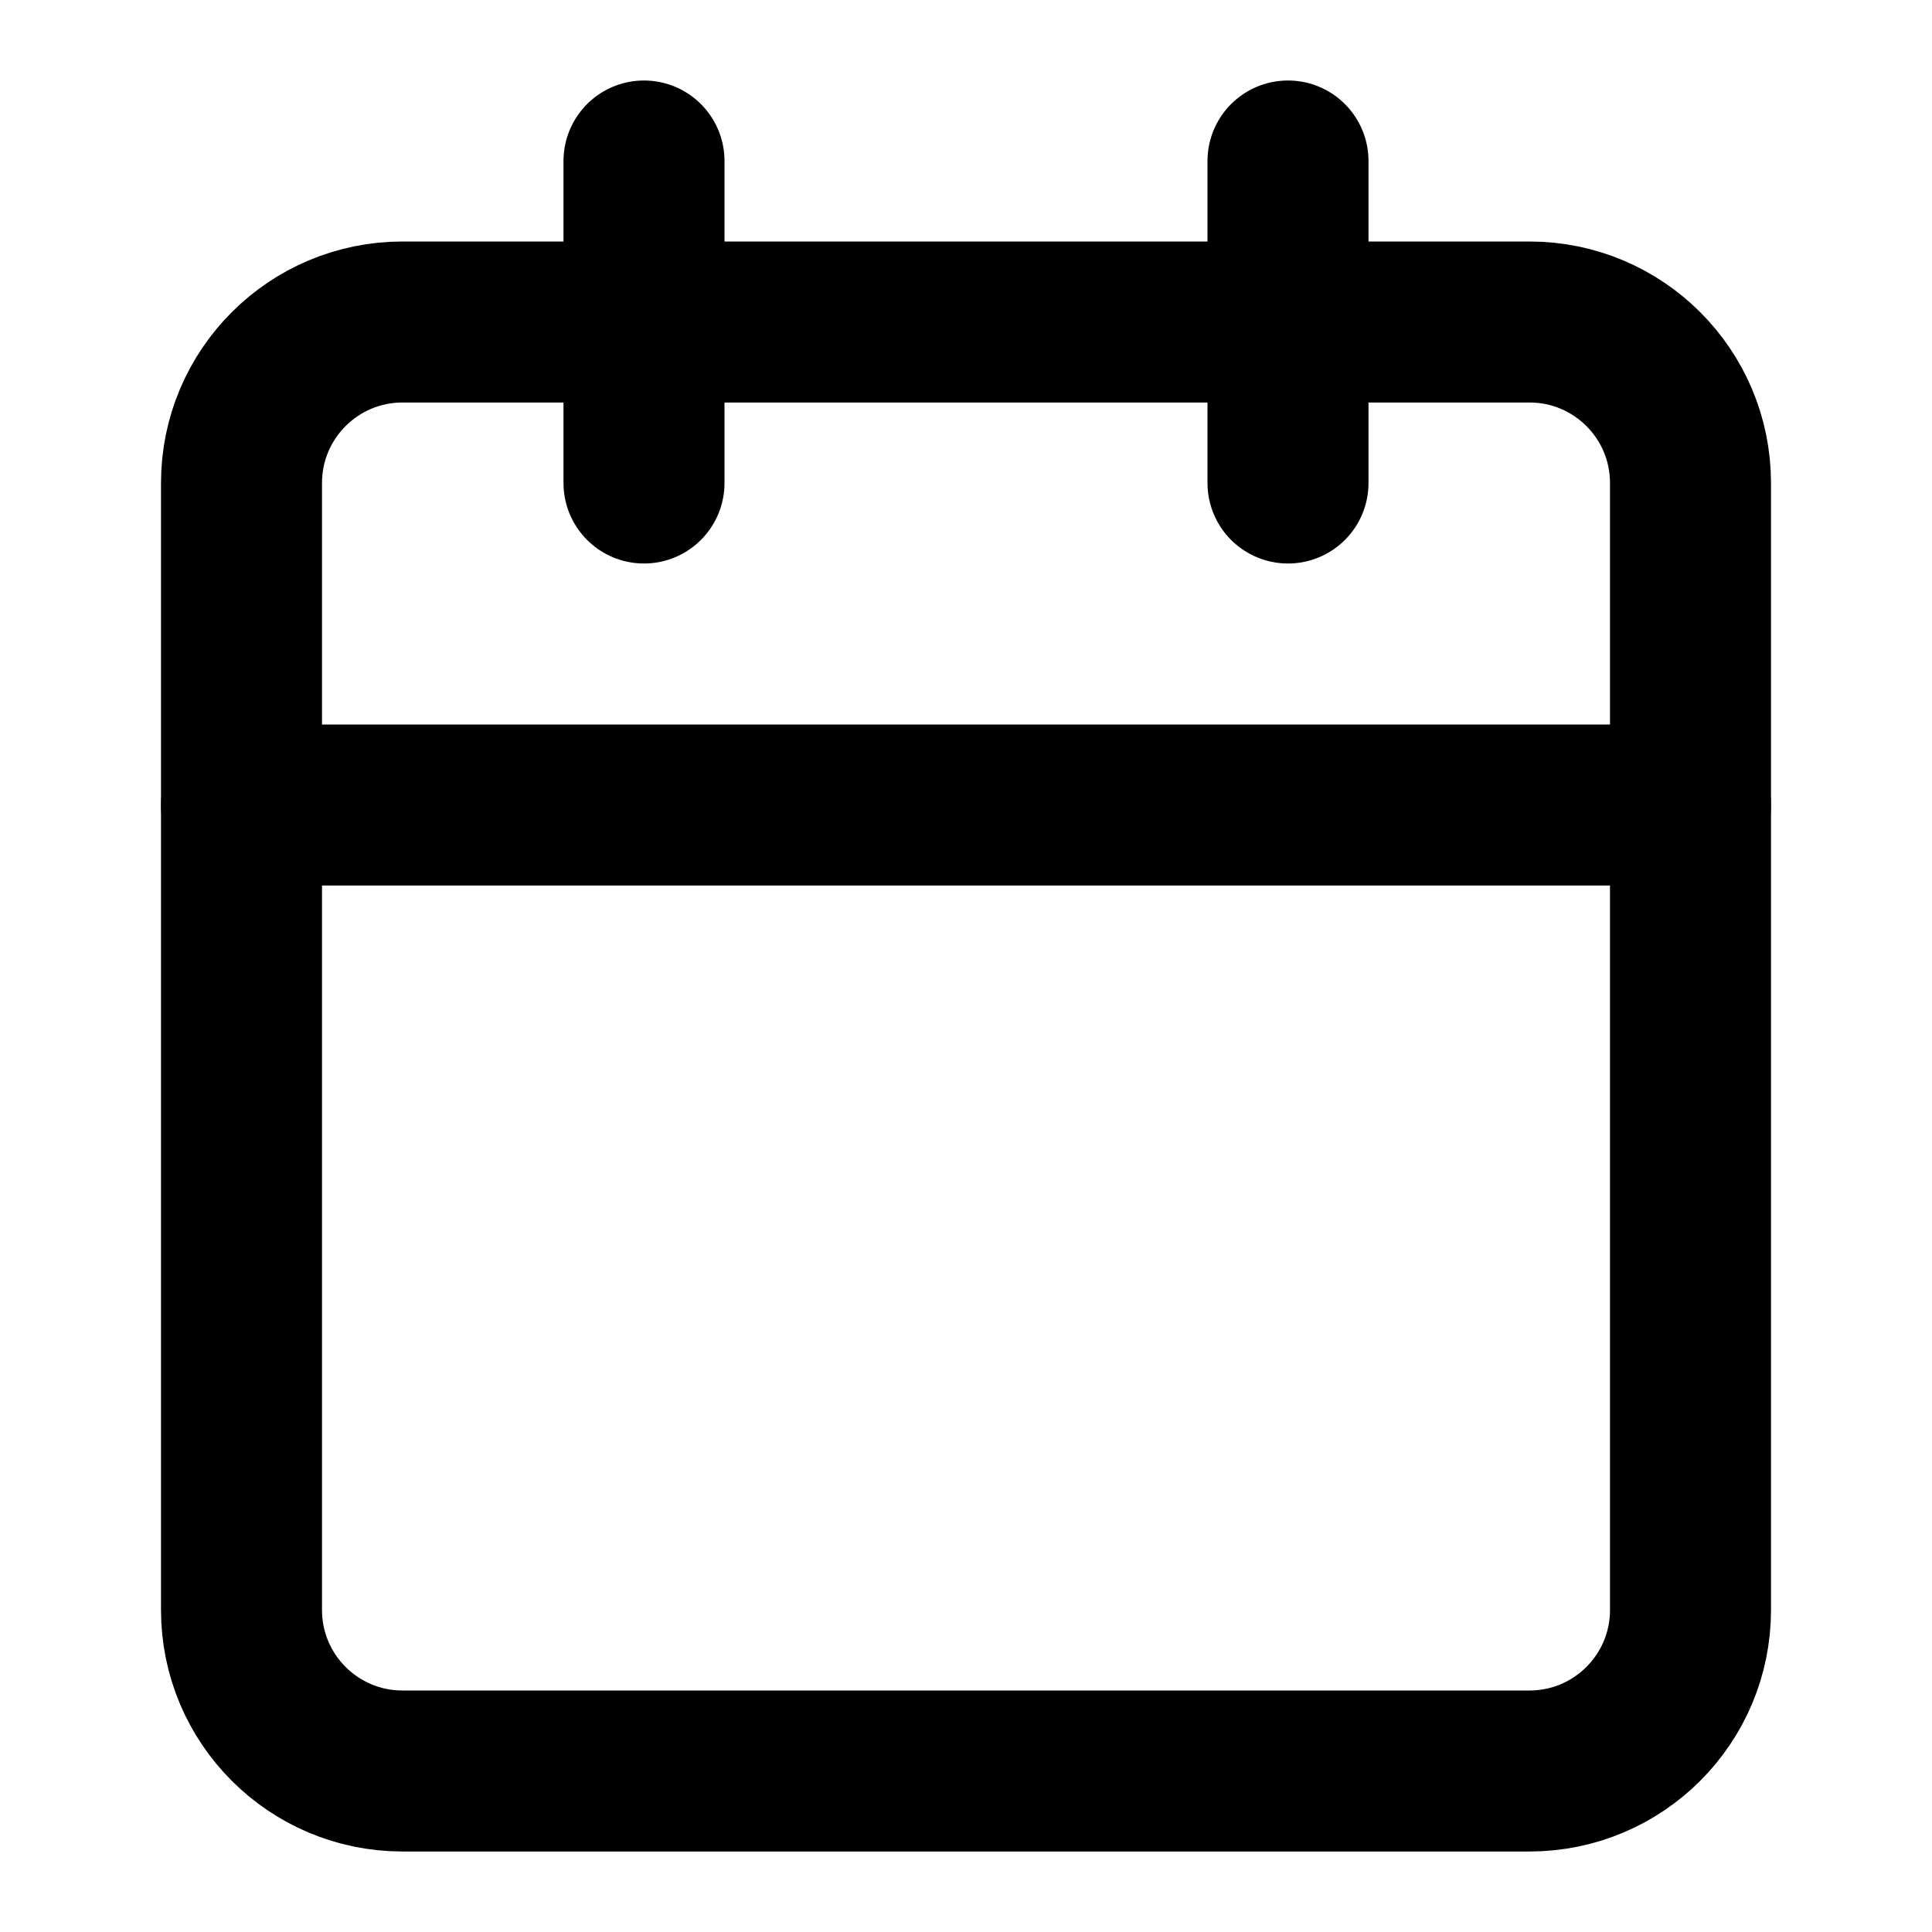
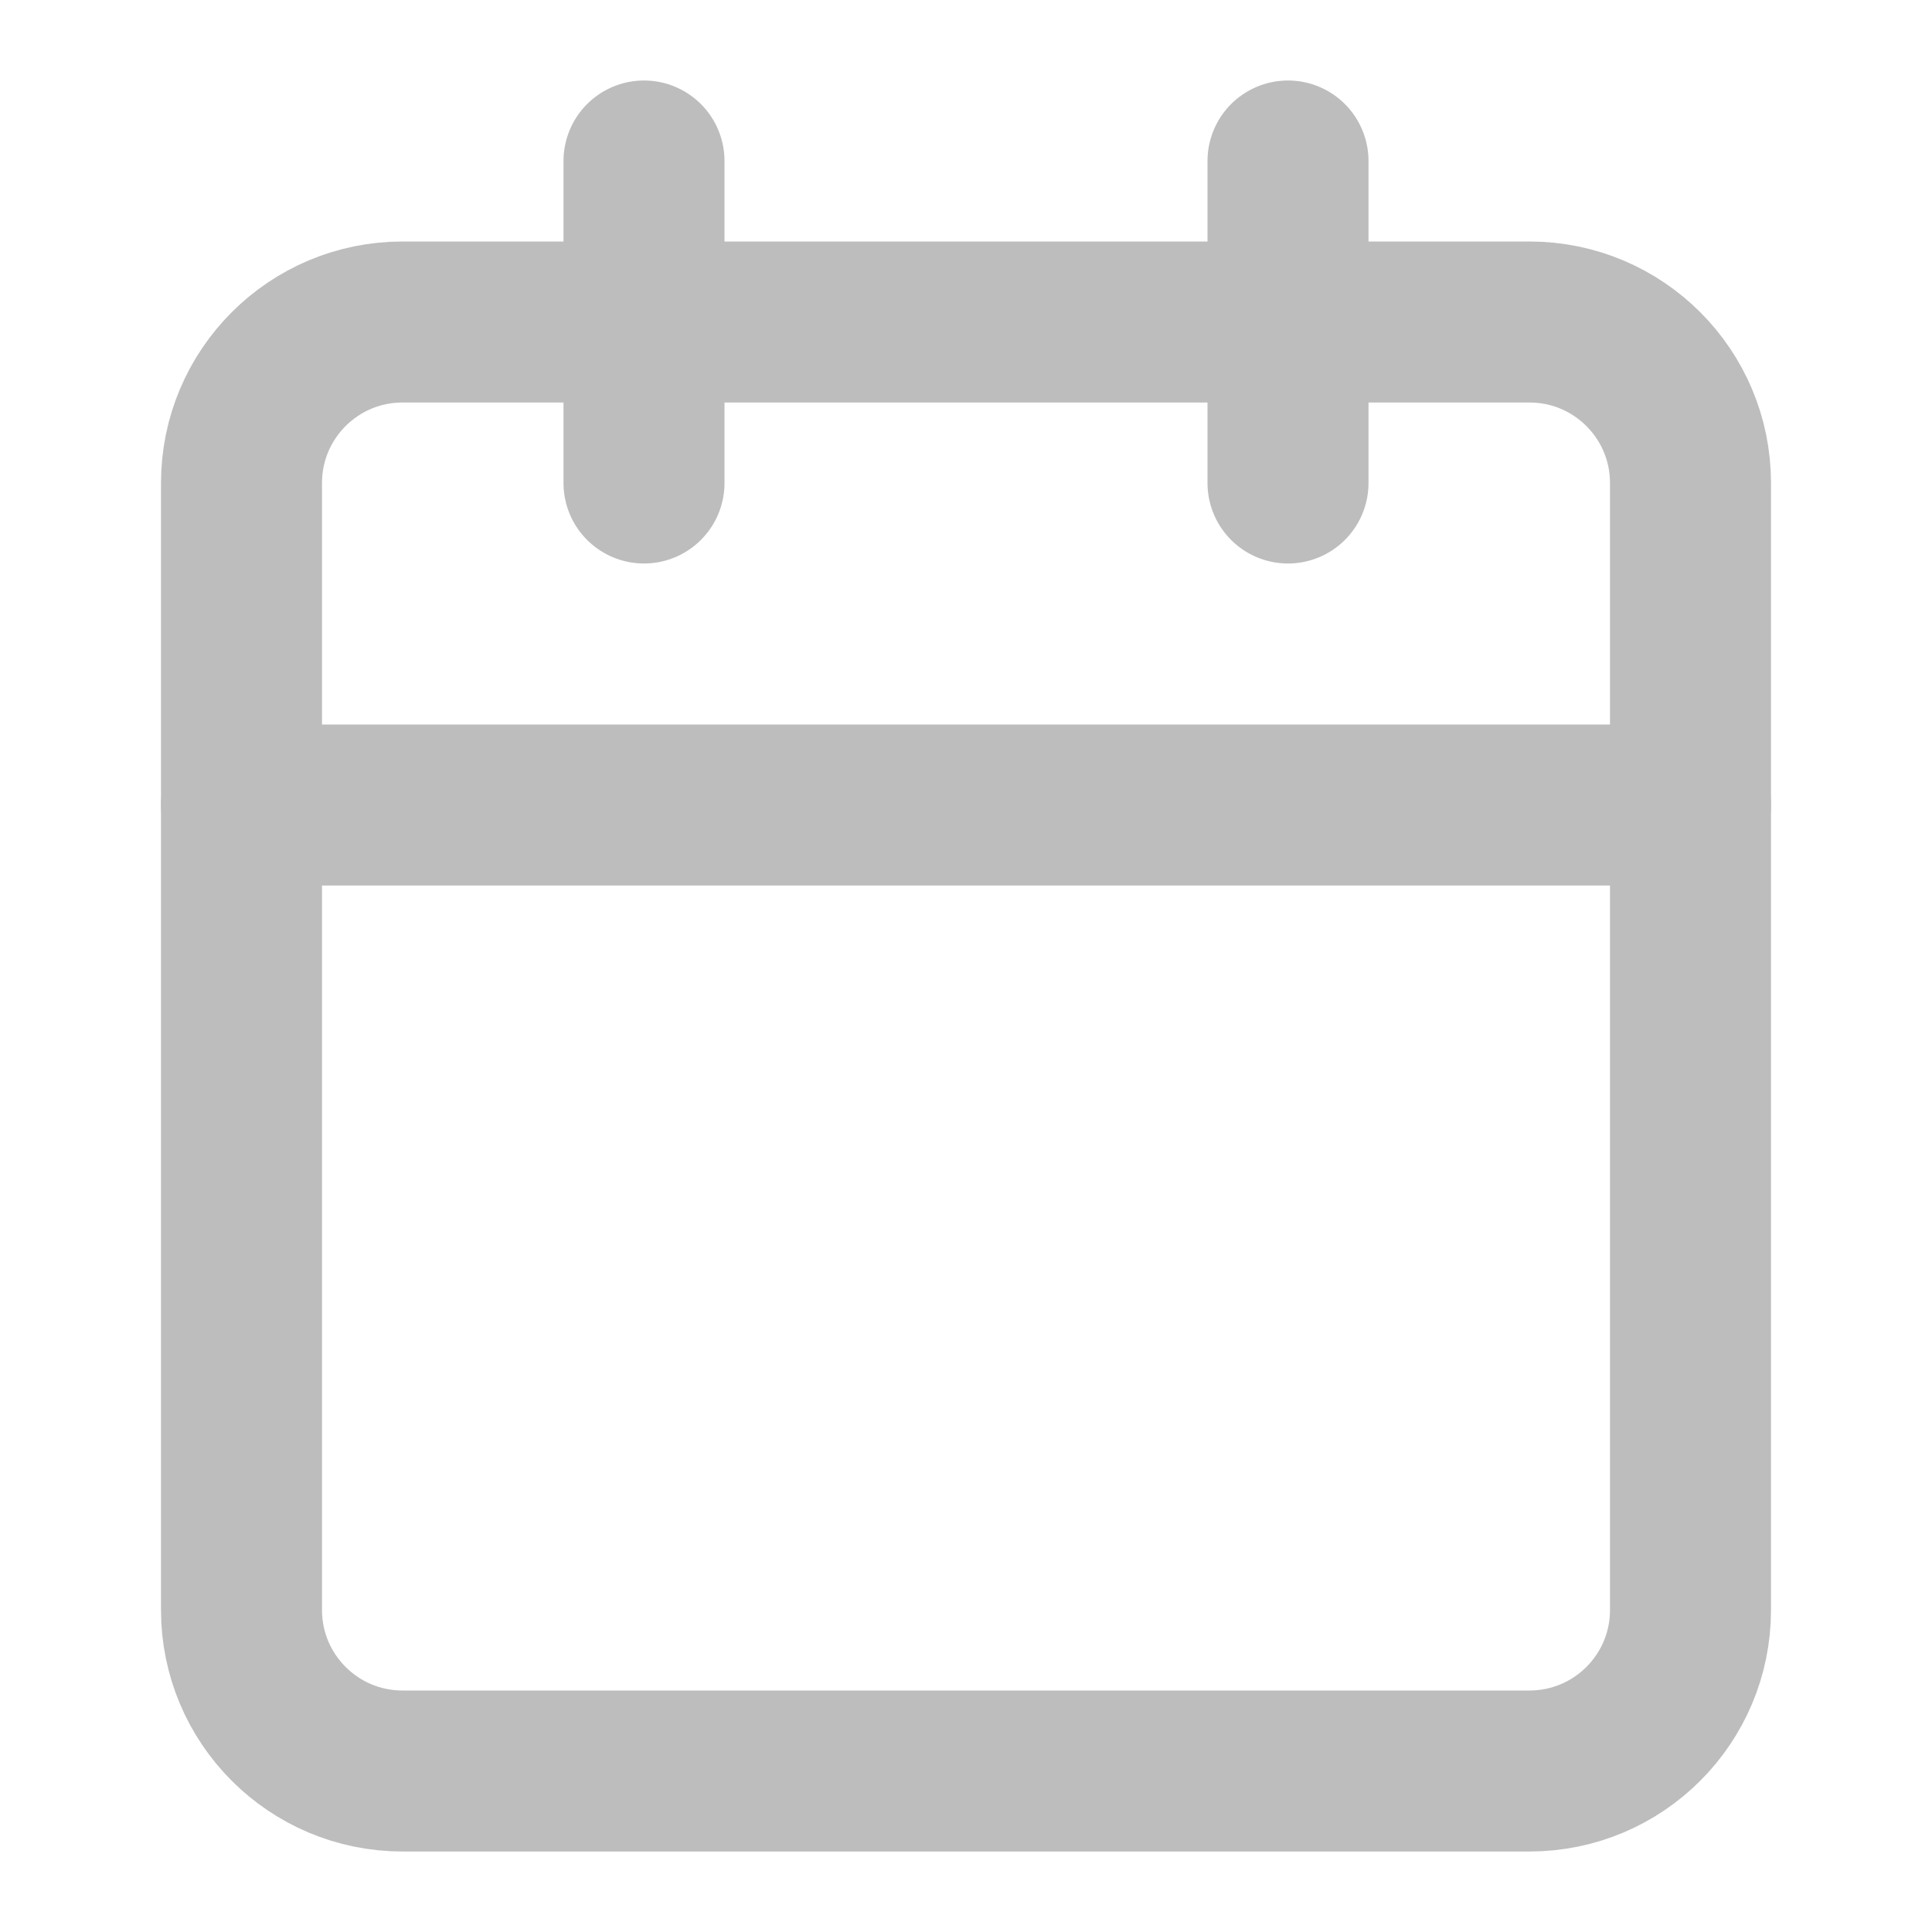
- <svg xmlns="http://www.w3.org/2000/svg" width="24" height="24" viewBox="0 0 24 24" fill="none" stroke="#000" stroke-width="2" stroke-linecap="round" stroke-linejoin="round">
+ <svg xmlns="http://www.w3.org/2000/svg" width="24" height="24" viewBox="0 0 24 24" fill="none" stroke="#BDBDBD" stroke-width="2" stroke-linecap="round" stroke-linejoin="round">
  <rect x="3" y="4" width="18" height="18" rx="2" ry="2" />
  <line x1="16" y1="2" x2="16" y2="6" />
  <line x1="8" y1="2" x2="8" y2="6" />
  <line x1="3" y1="10" x2="21" y2="10" />
</svg>
